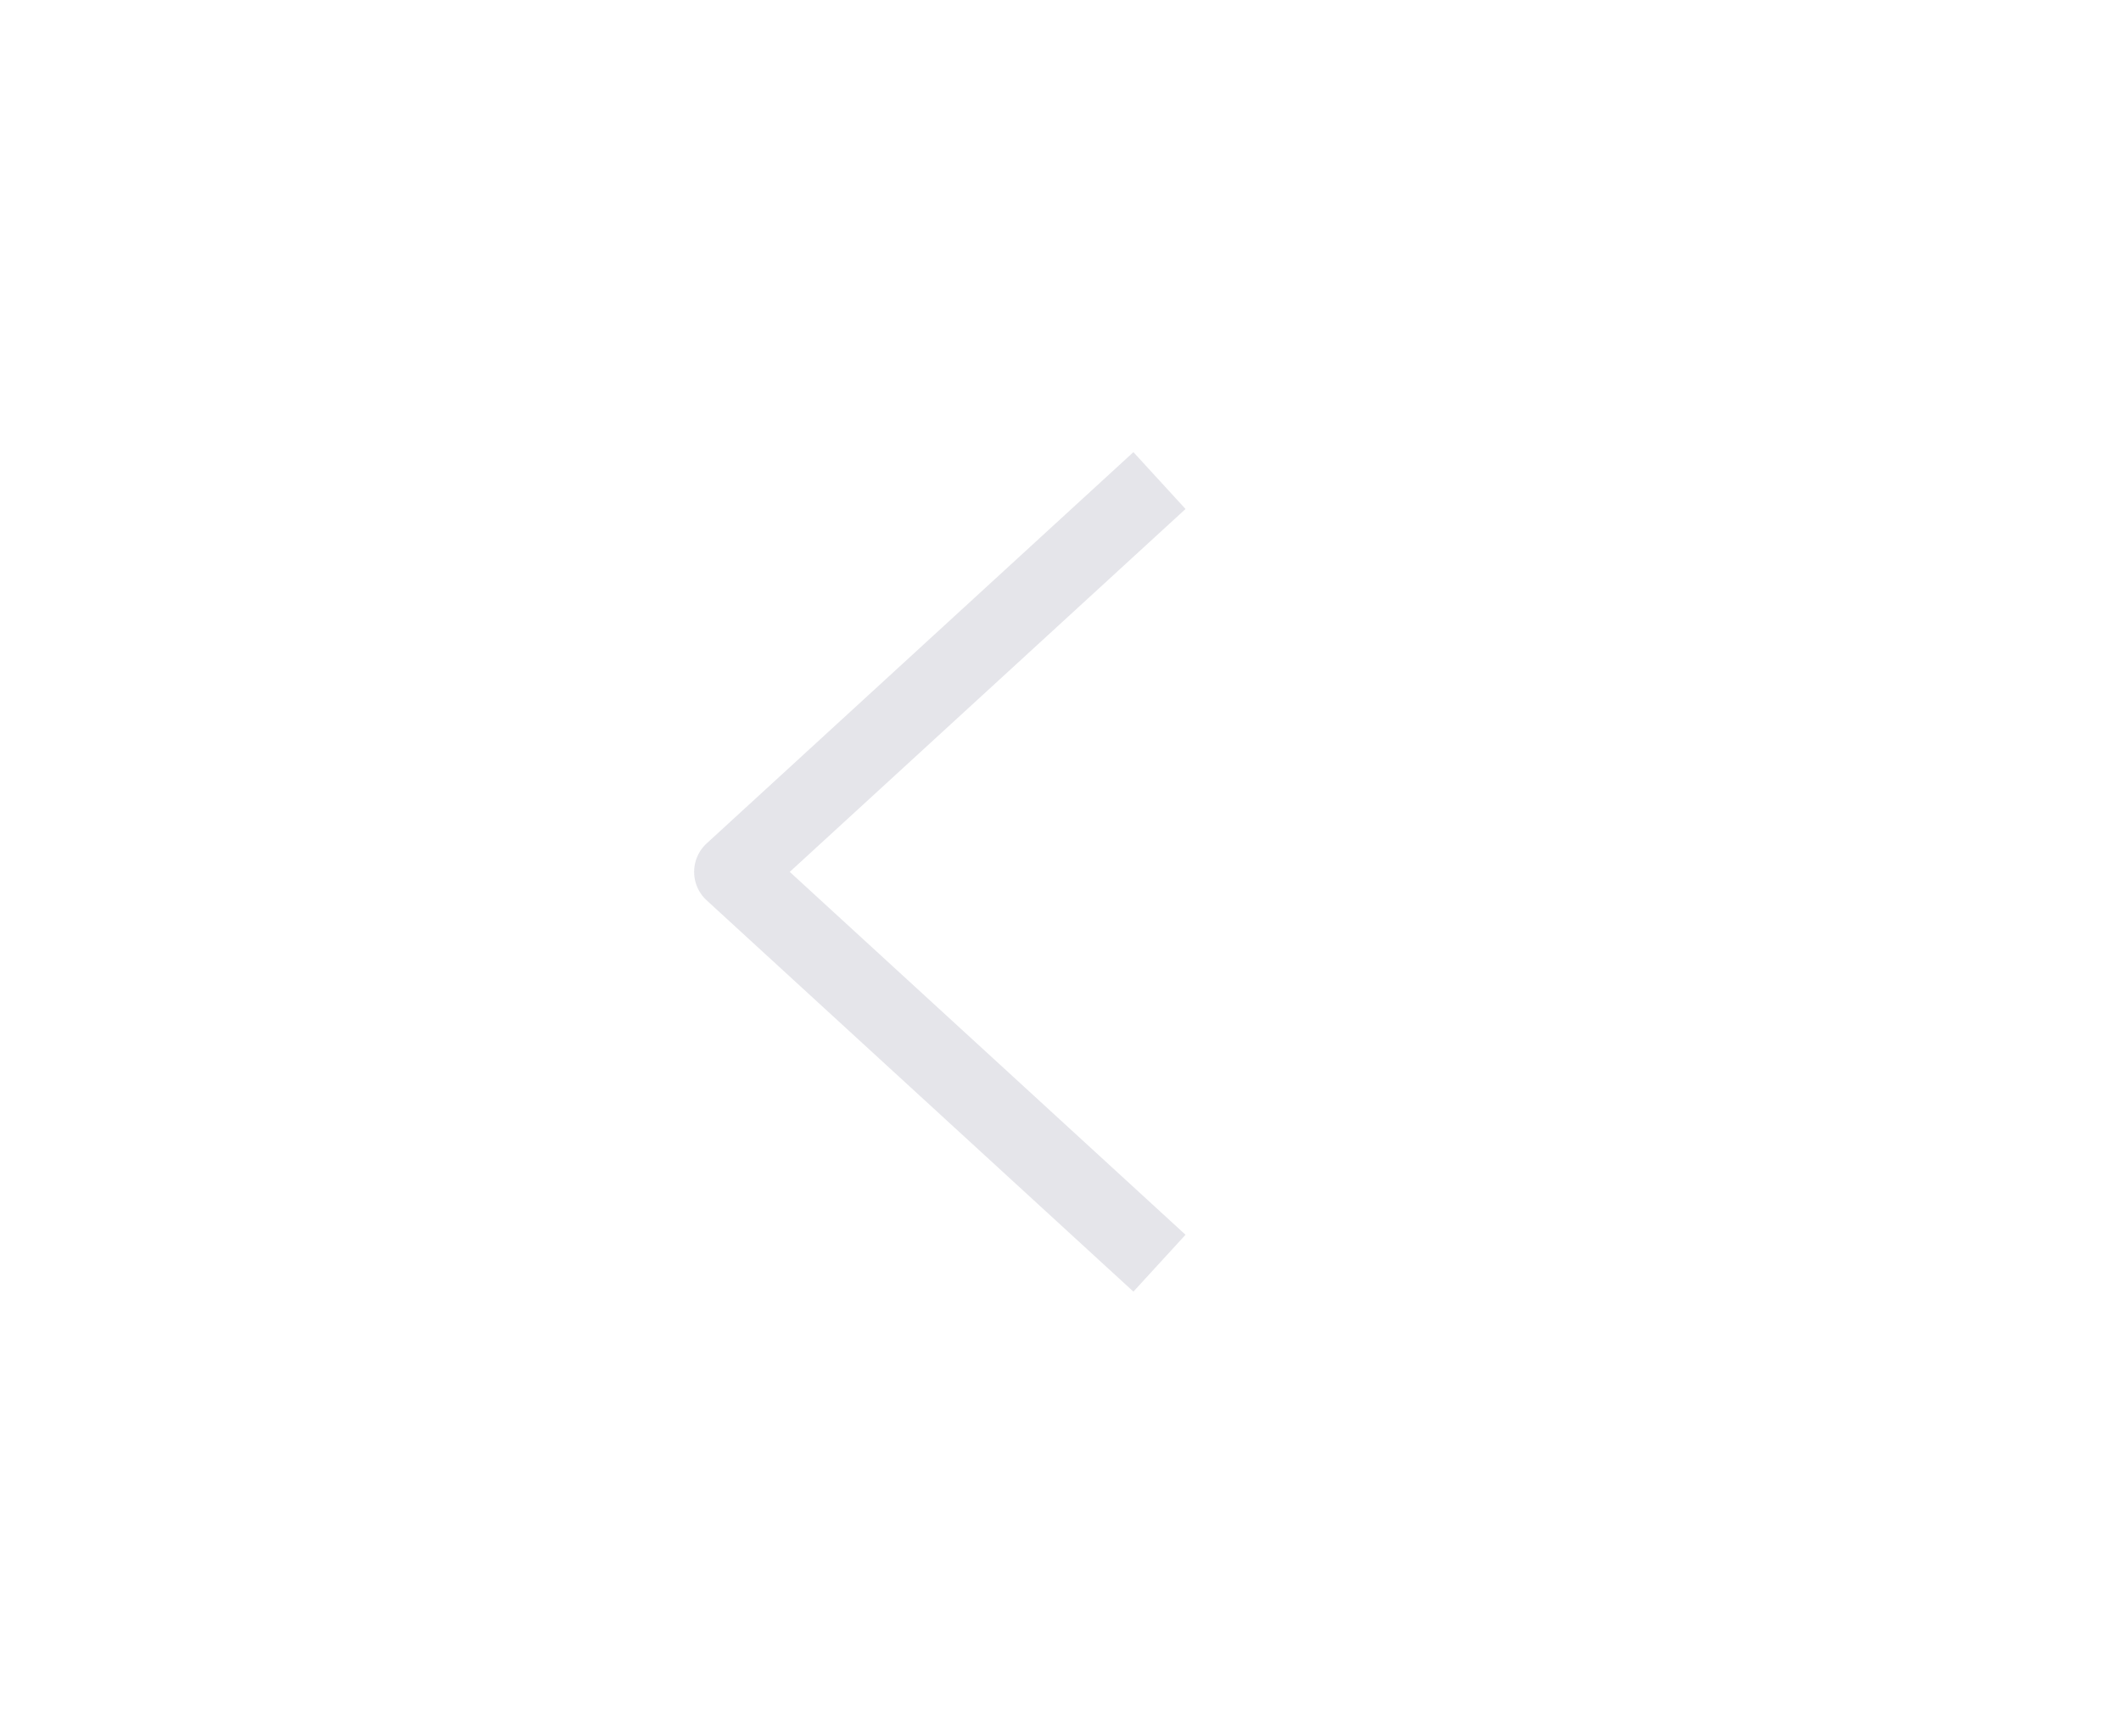
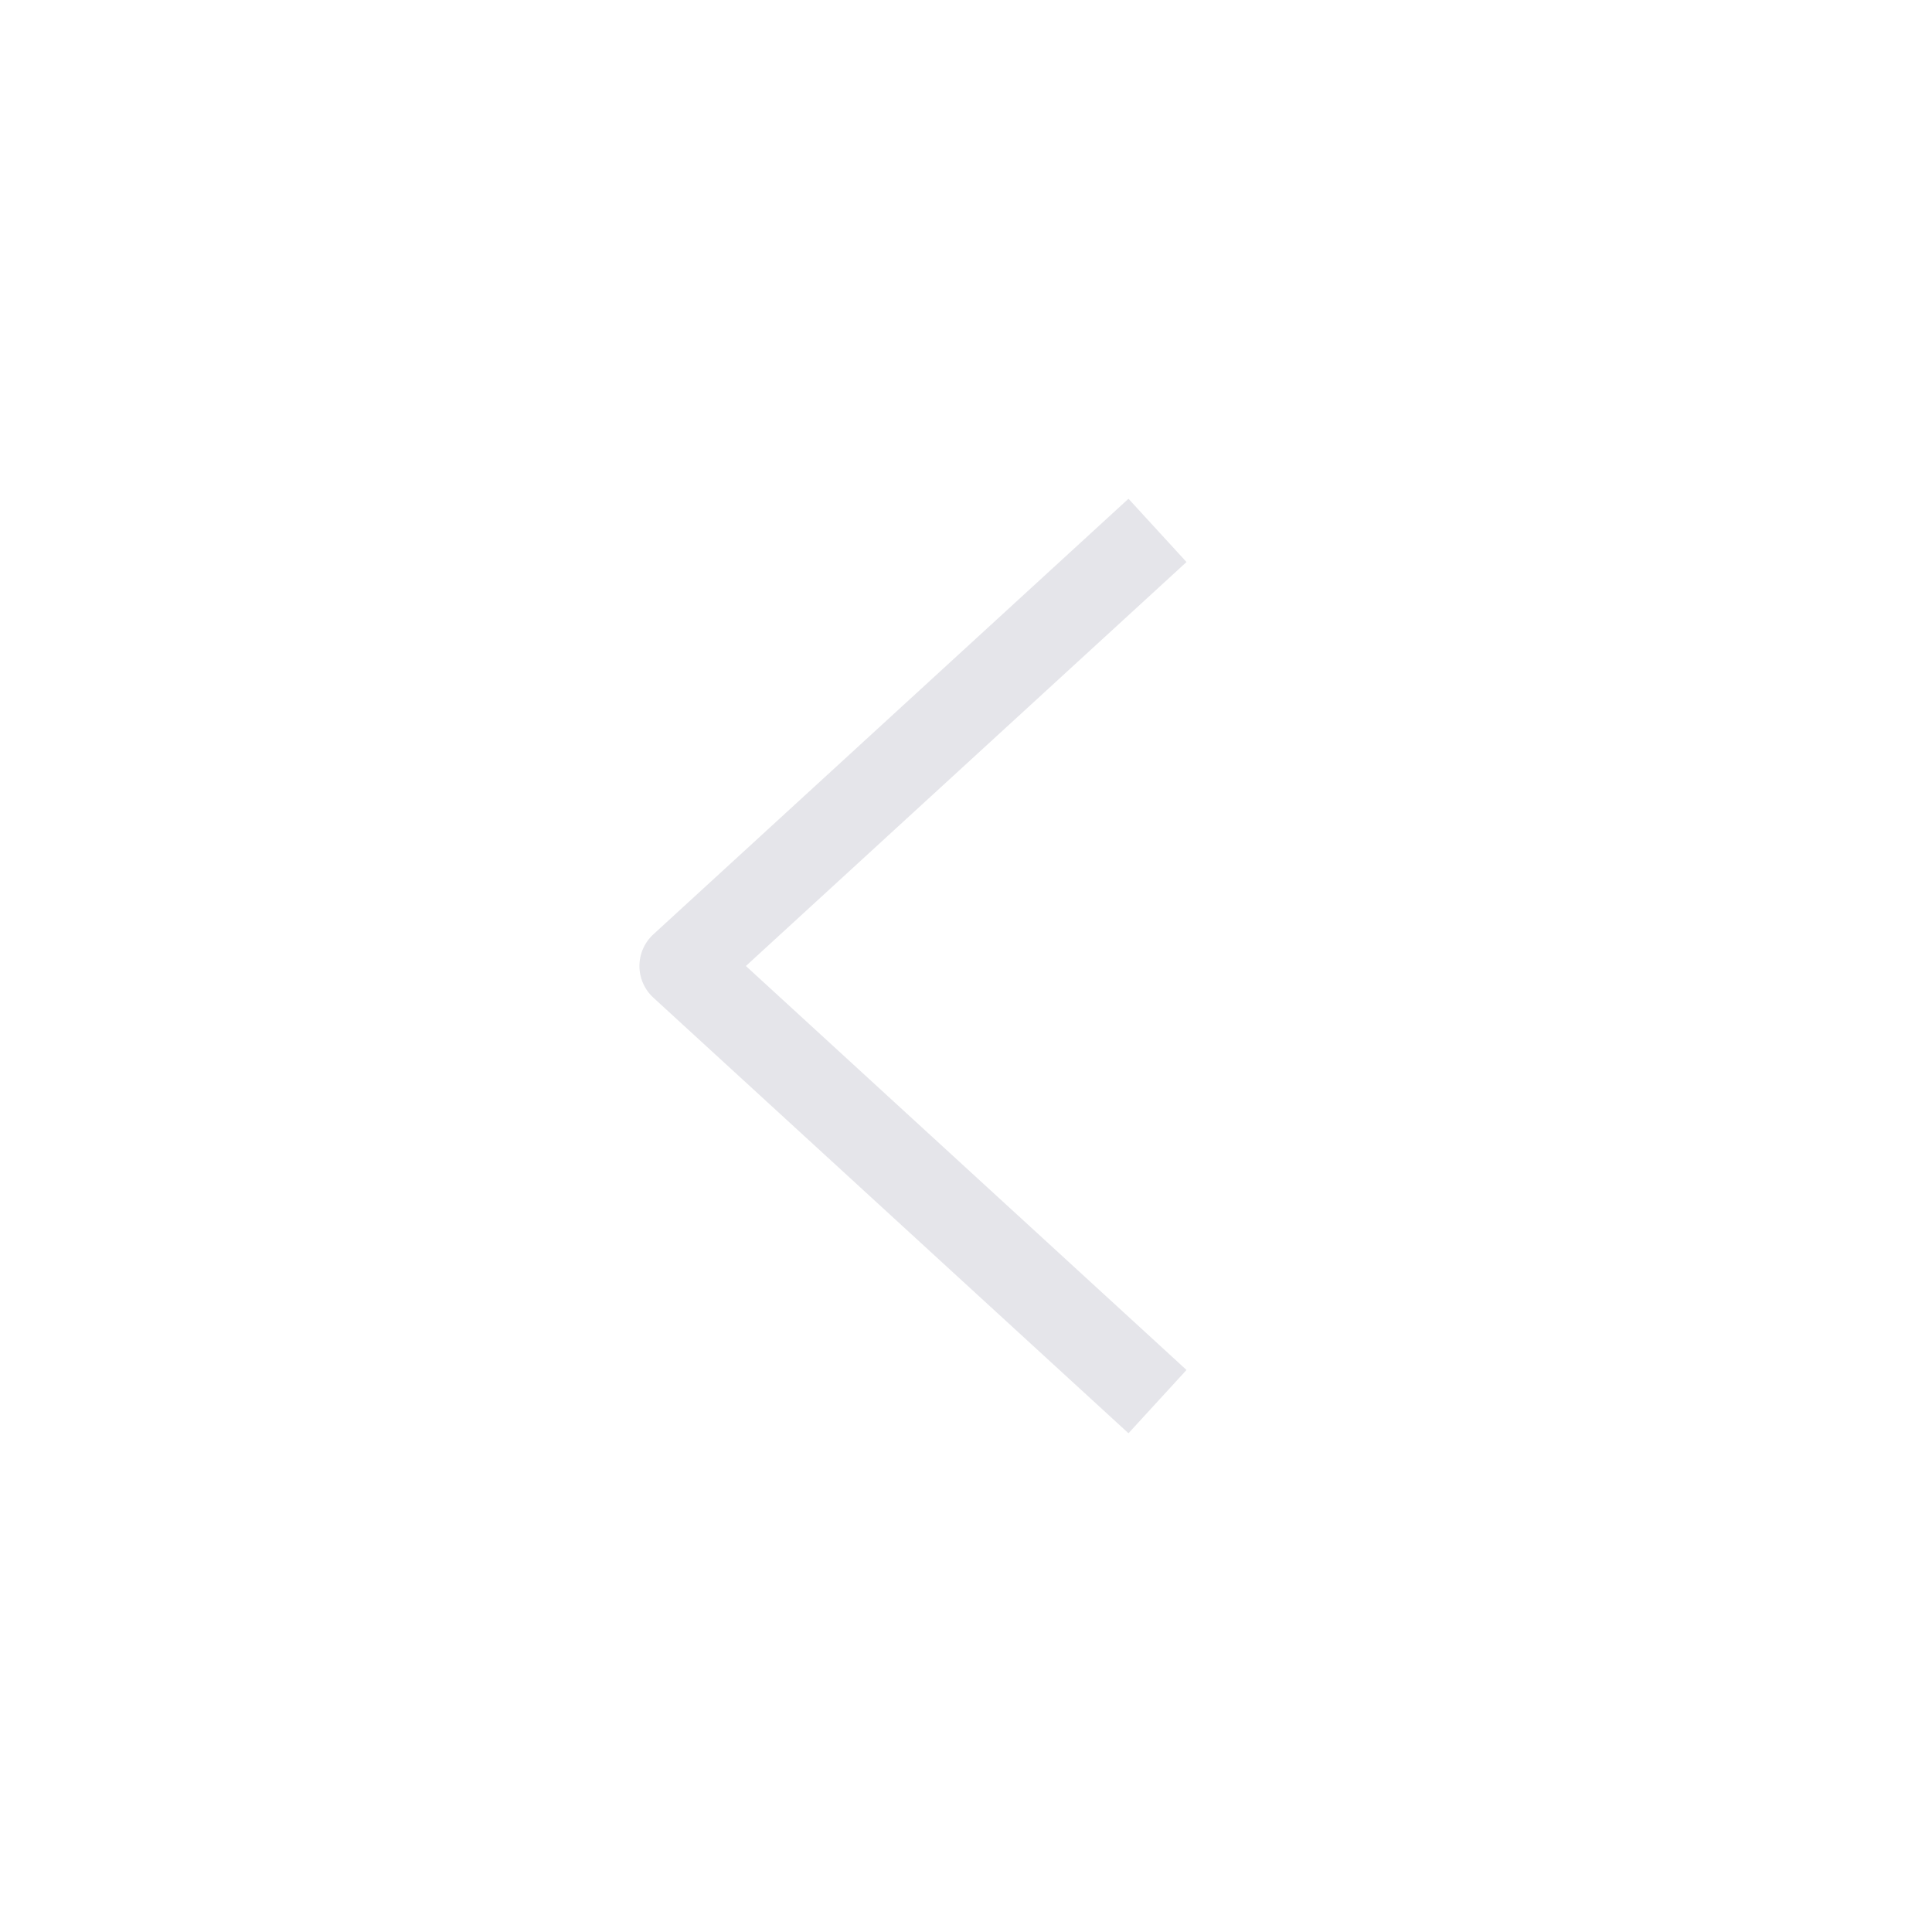
- <svg xmlns="http://www.w3.org/2000/svg" width="55px" height="45px" viewBox="0 0 55 45" version="1.1">
+ <svg xmlns="http://www.w3.org/2000/svg" width="45px" height="45px" viewBox="0 0 45 45" version="1.1">
  <g id="web-/-tabicon-/-back" stroke="none" stroke-width="1" fill="none" fill-rule="evenodd" stroke-linejoin="round">
-     <polyline id="Path" stroke="#E5E5EA" stroke-width="2" transform="translate(29.6066, 22.6066) scale(-1, 1) rotate(-45) translate(-29.6066, -22.6066) " points="36.456 15.107 37.107 30.107 22.107 29.456" />
+     <polyline id="Path" stroke="#E5E5EA" stroke-width="2" transform="translate(26.5, 22.5) scale(-1, 1) rotate(-45) translate(-26.5, -22.5) " points="33.349 15 34 30 19 29.349" />
  </g>
</svg>
